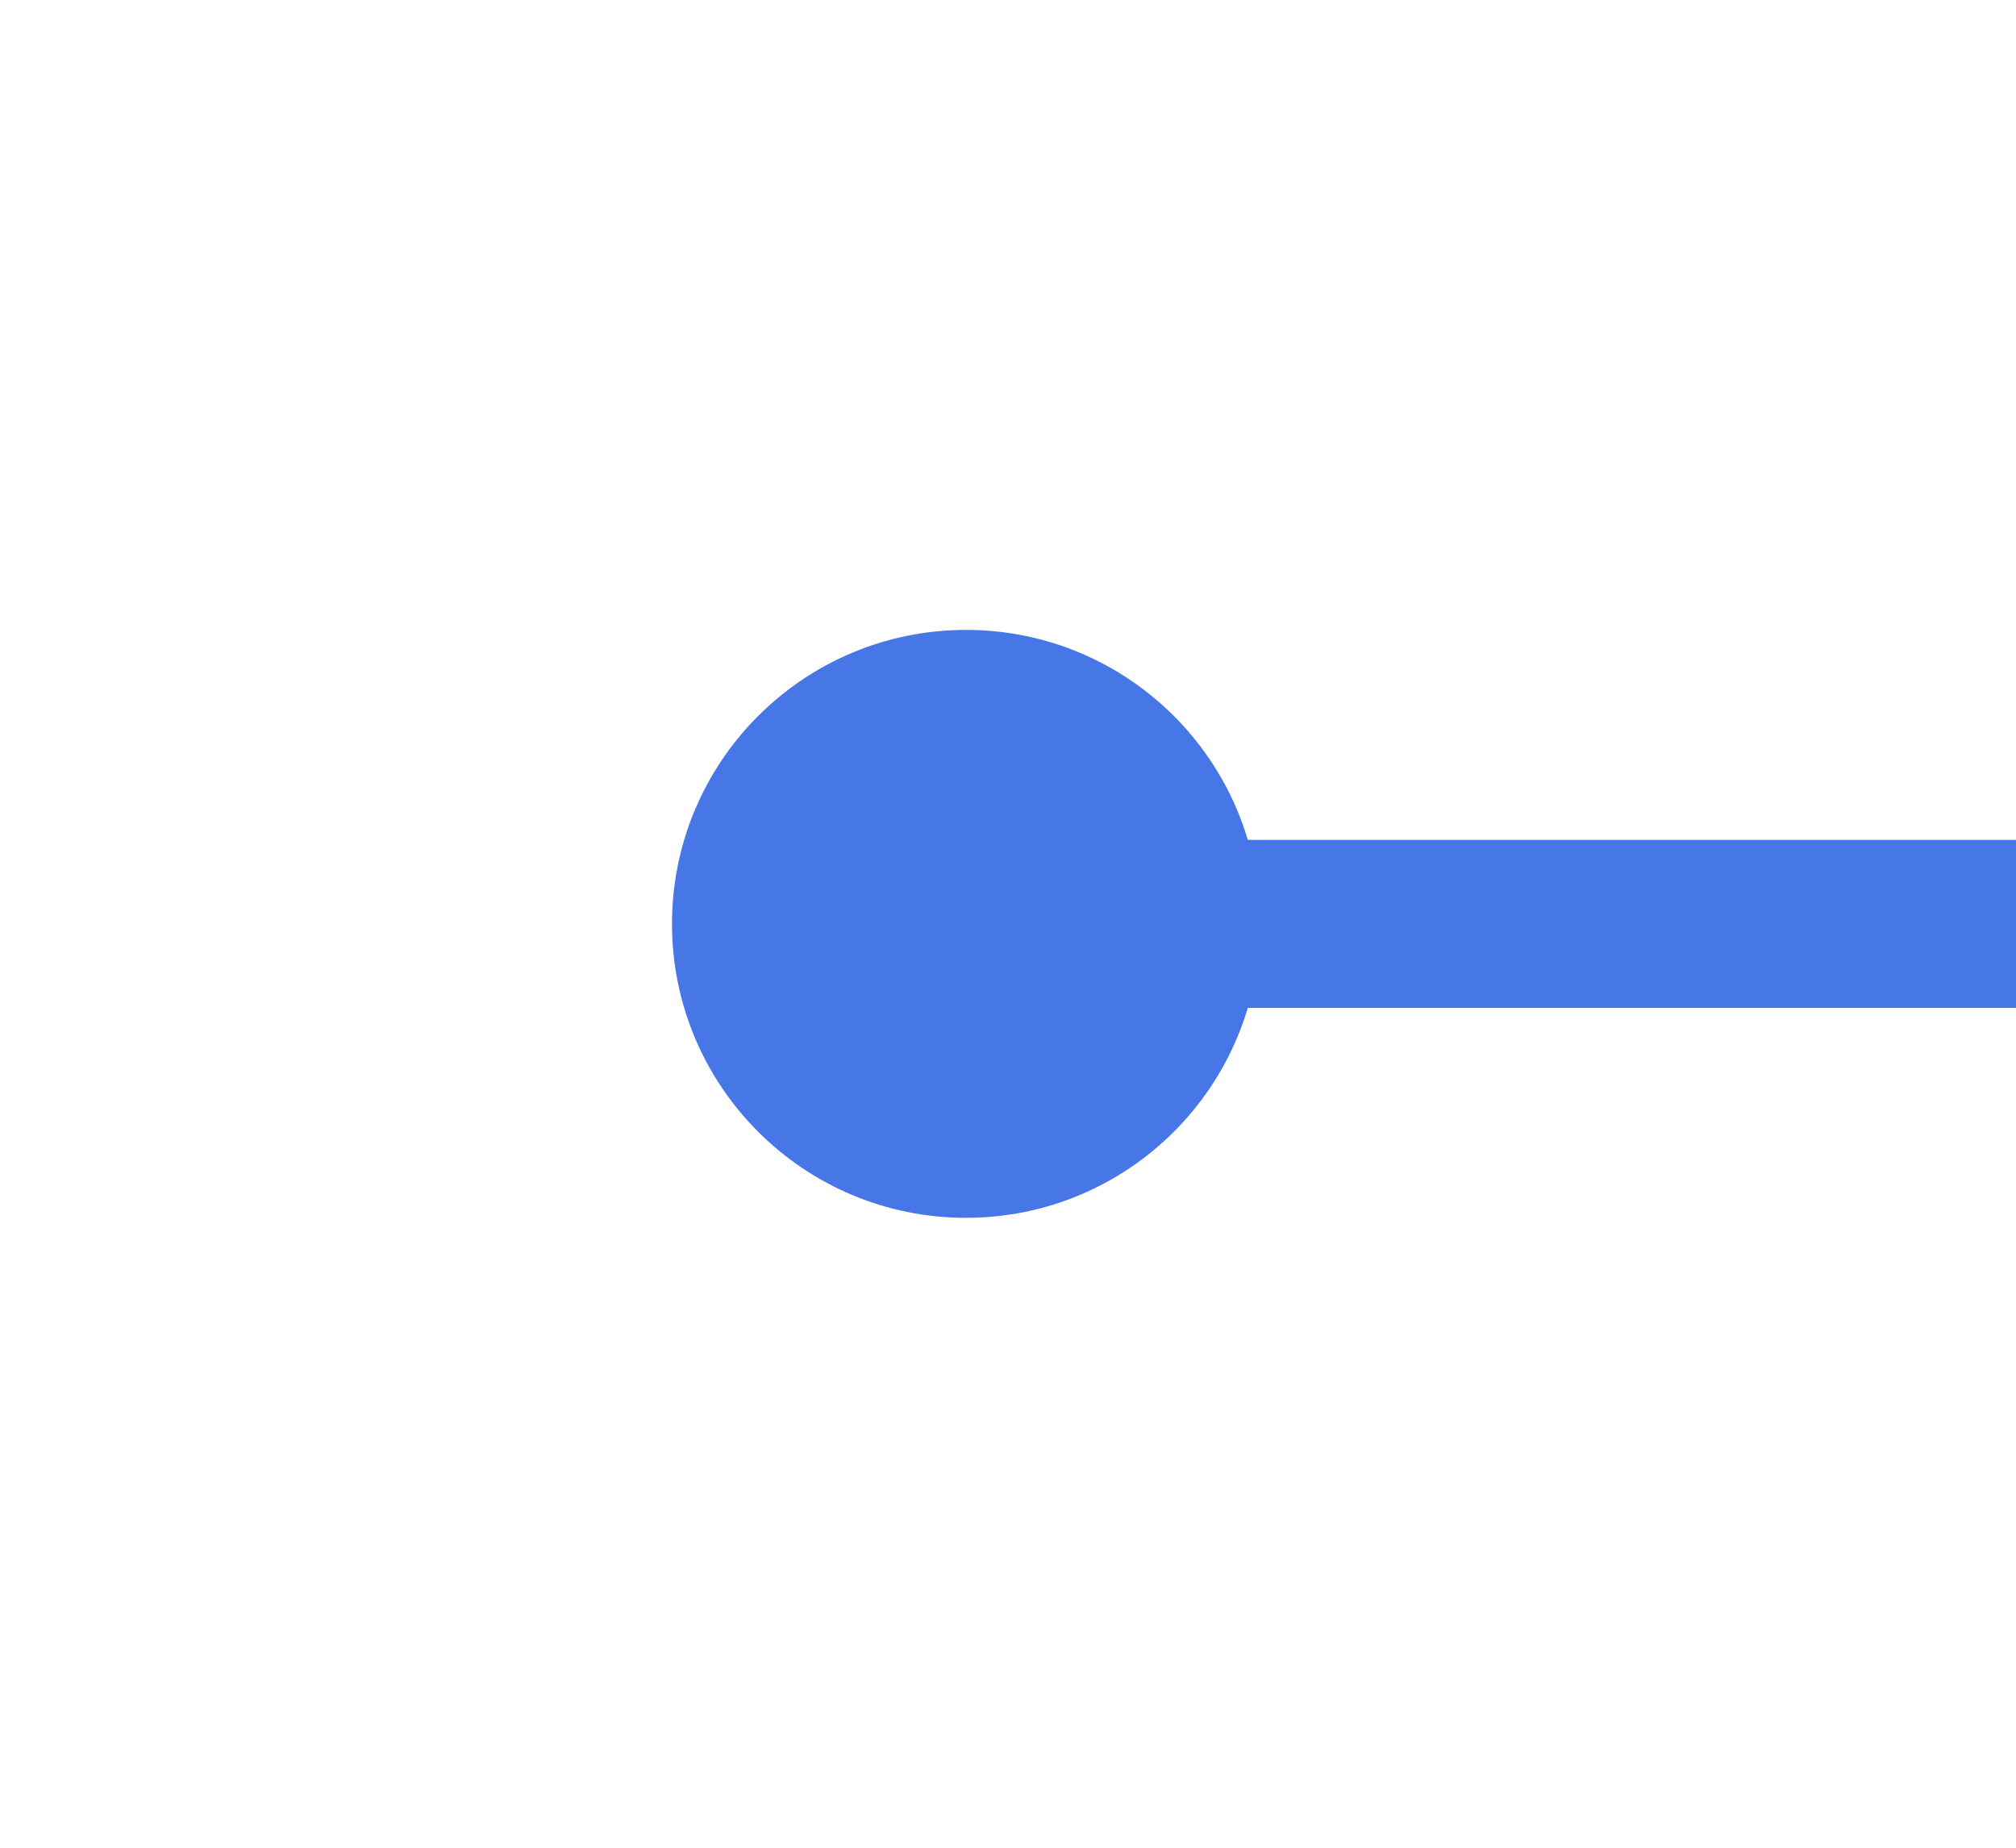
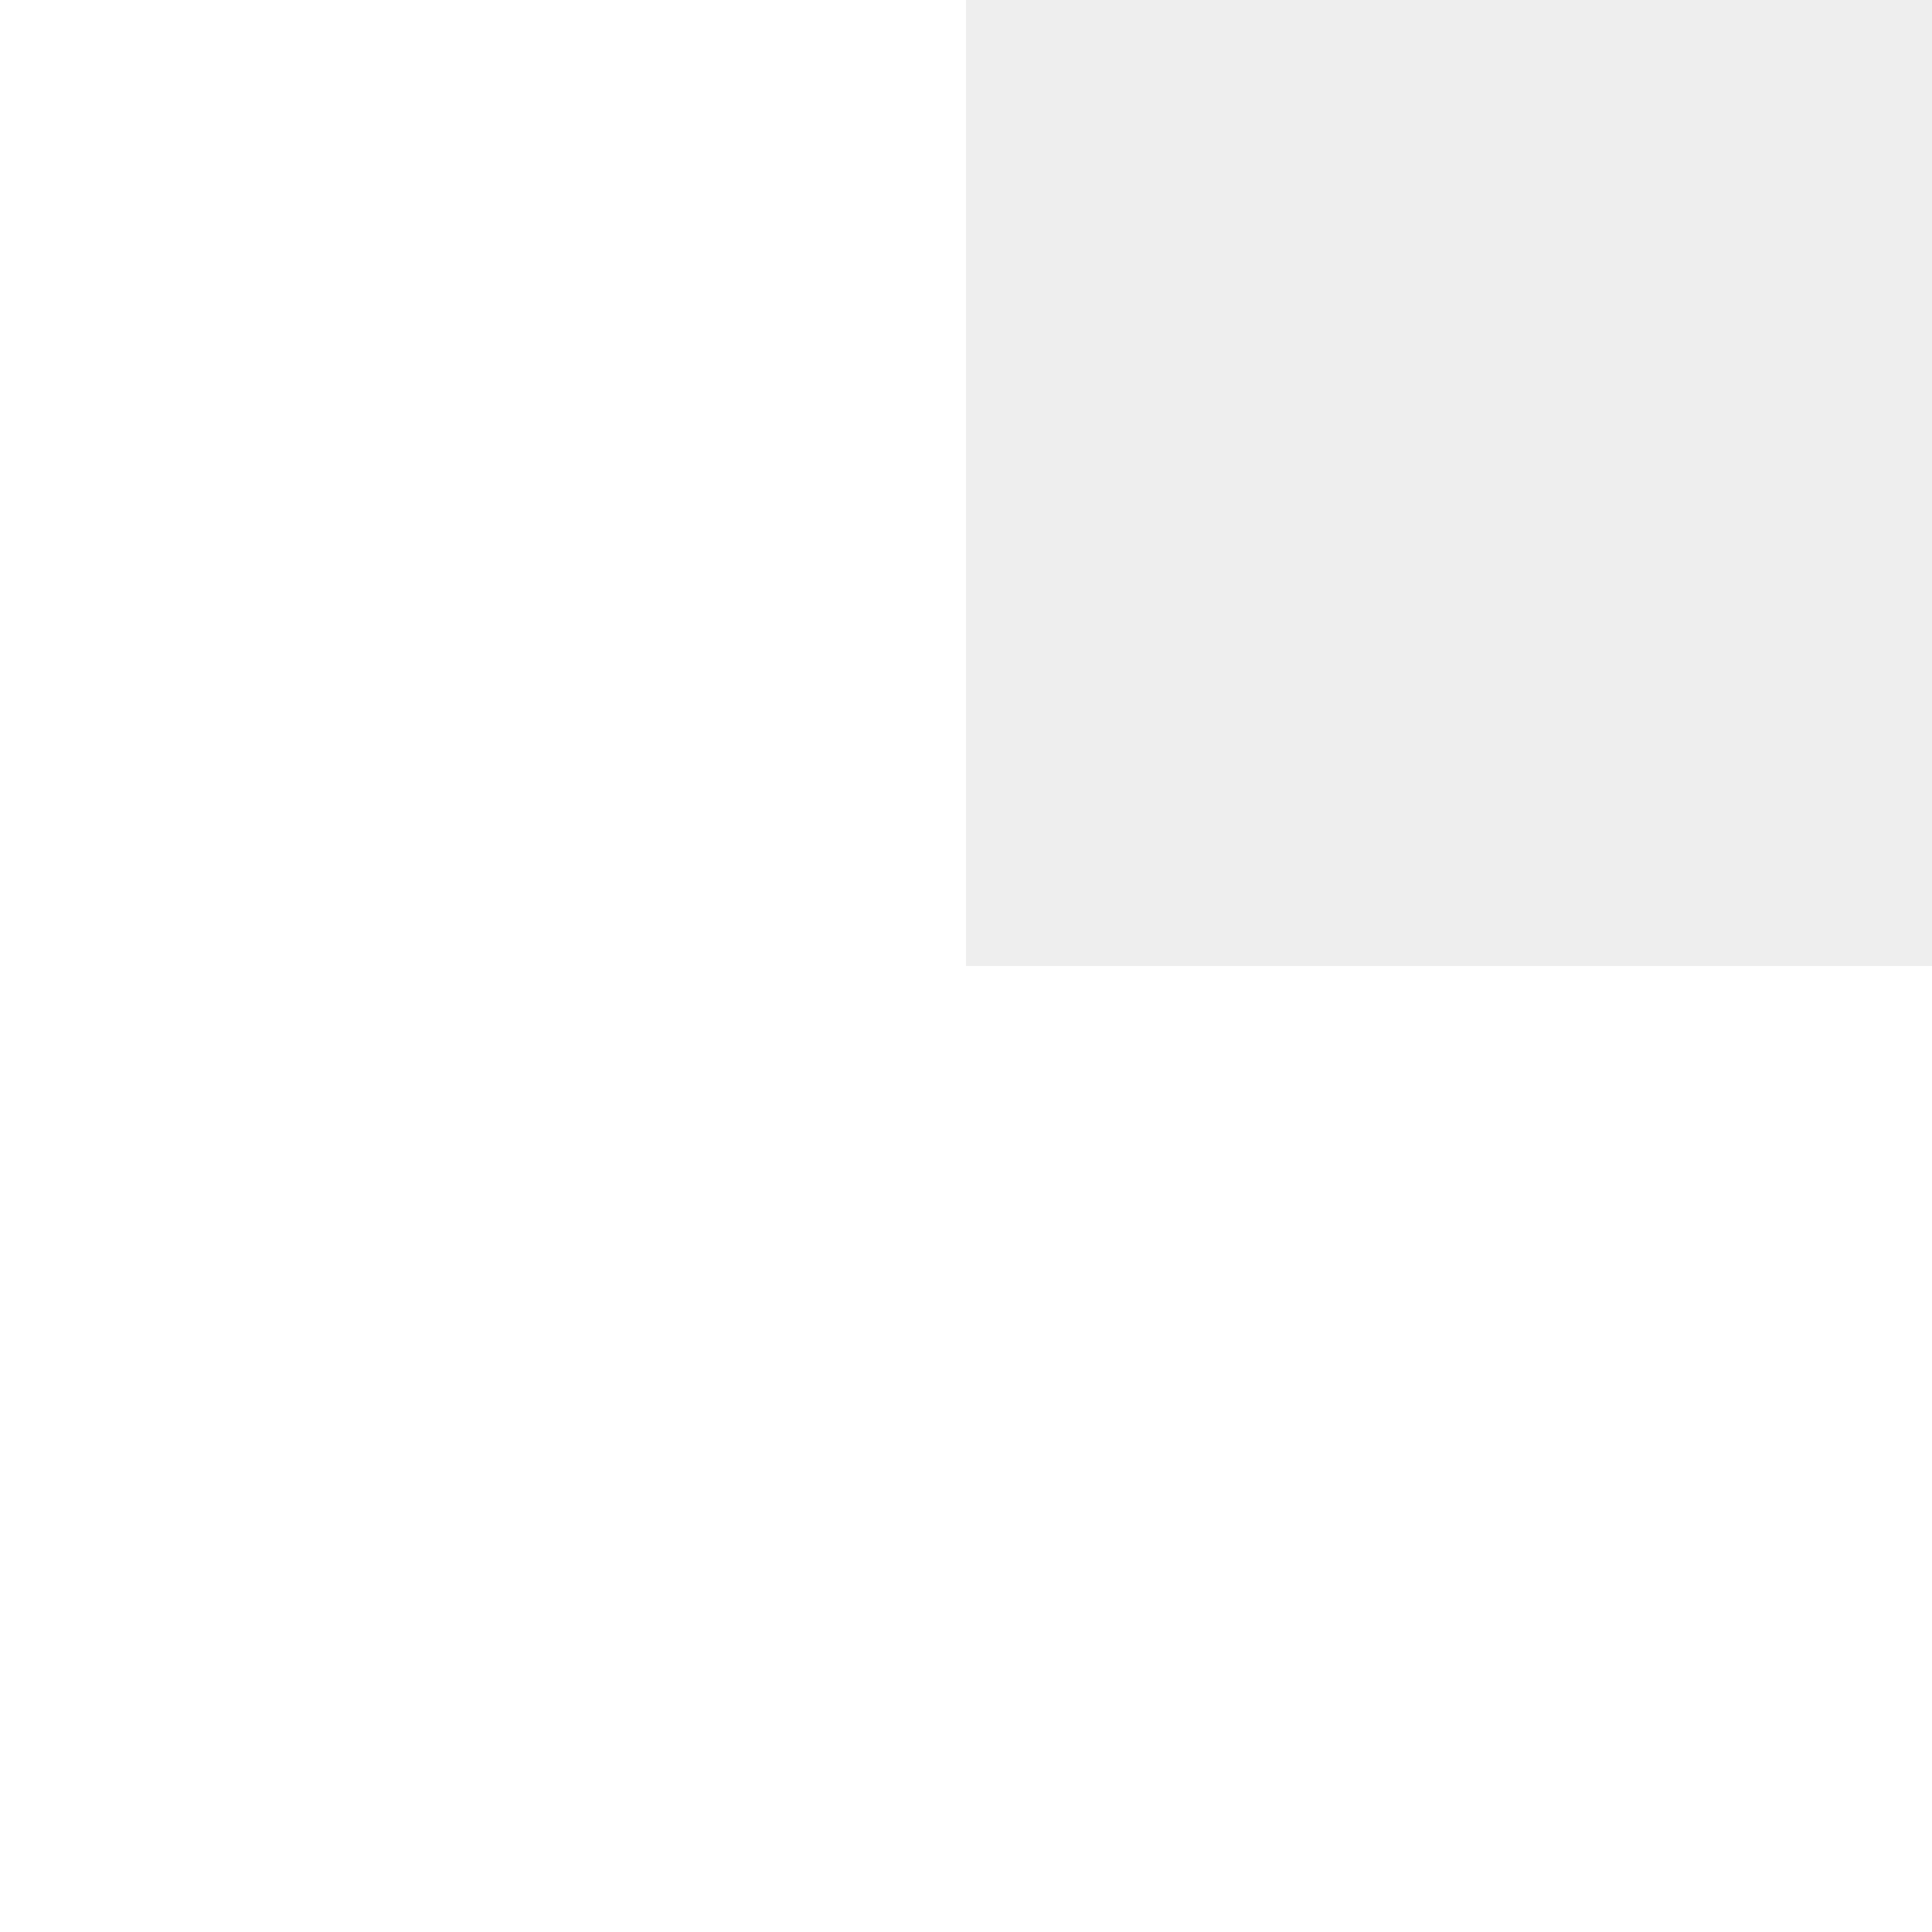
- <svg xmlns="http://www.w3.org/2000/svg" version="1.1" width="24px" height="22px" preserveAspectRatio="xMinYMid meet" viewBox="154 81  24 20">
-   <path d="M 165.5 87.5  A 3.5 3.5 0 0 0 162 91 A 3.5 3.5 0 0 0 165.5 94.5 A 3.5 3.5 0 0 0 169 91 A 3.5 3.5 0 0 0 165.5 87.5 Z M 218.5 87.5  A 3.5 3.5 0 0 0 215 91 A 3.5 3.5 0 0 0 218.5 94.5 A 3.5 3.5 0 0 0 222 91 A 3.5 3.5 0 0 0 218.5 87.5 Z " fill-rule="nonzero" fill="#4777e6" stroke="none" />
-   <path d="M 164 91  L 220 91  " stroke-width="2" stroke="#4777e6" fill="none" />
+ <svg xmlns="http://www.w3.org/2000/svg" version="1.1" width="4px" height="4px" preserveAspectRatio="xMinYMid meet" viewBox="340 91  4 2">
+   <path d="M 458.5 87.5  A 3.5 3.5 0 0 0 455 91 A 3.5 3.5 0 0 0 458.5 94.5 A 3.5 3.5 0 0 0 462 91 A 3.5 3.5 0 0 0 458.5 87.5 Z " fill-rule="nonzero" fill="#eeeeee" stroke="none" />
+   <path d="M 342 91  L 460 91  " stroke-width="2" stroke="#eeeeee" fill="none" />
</svg>
